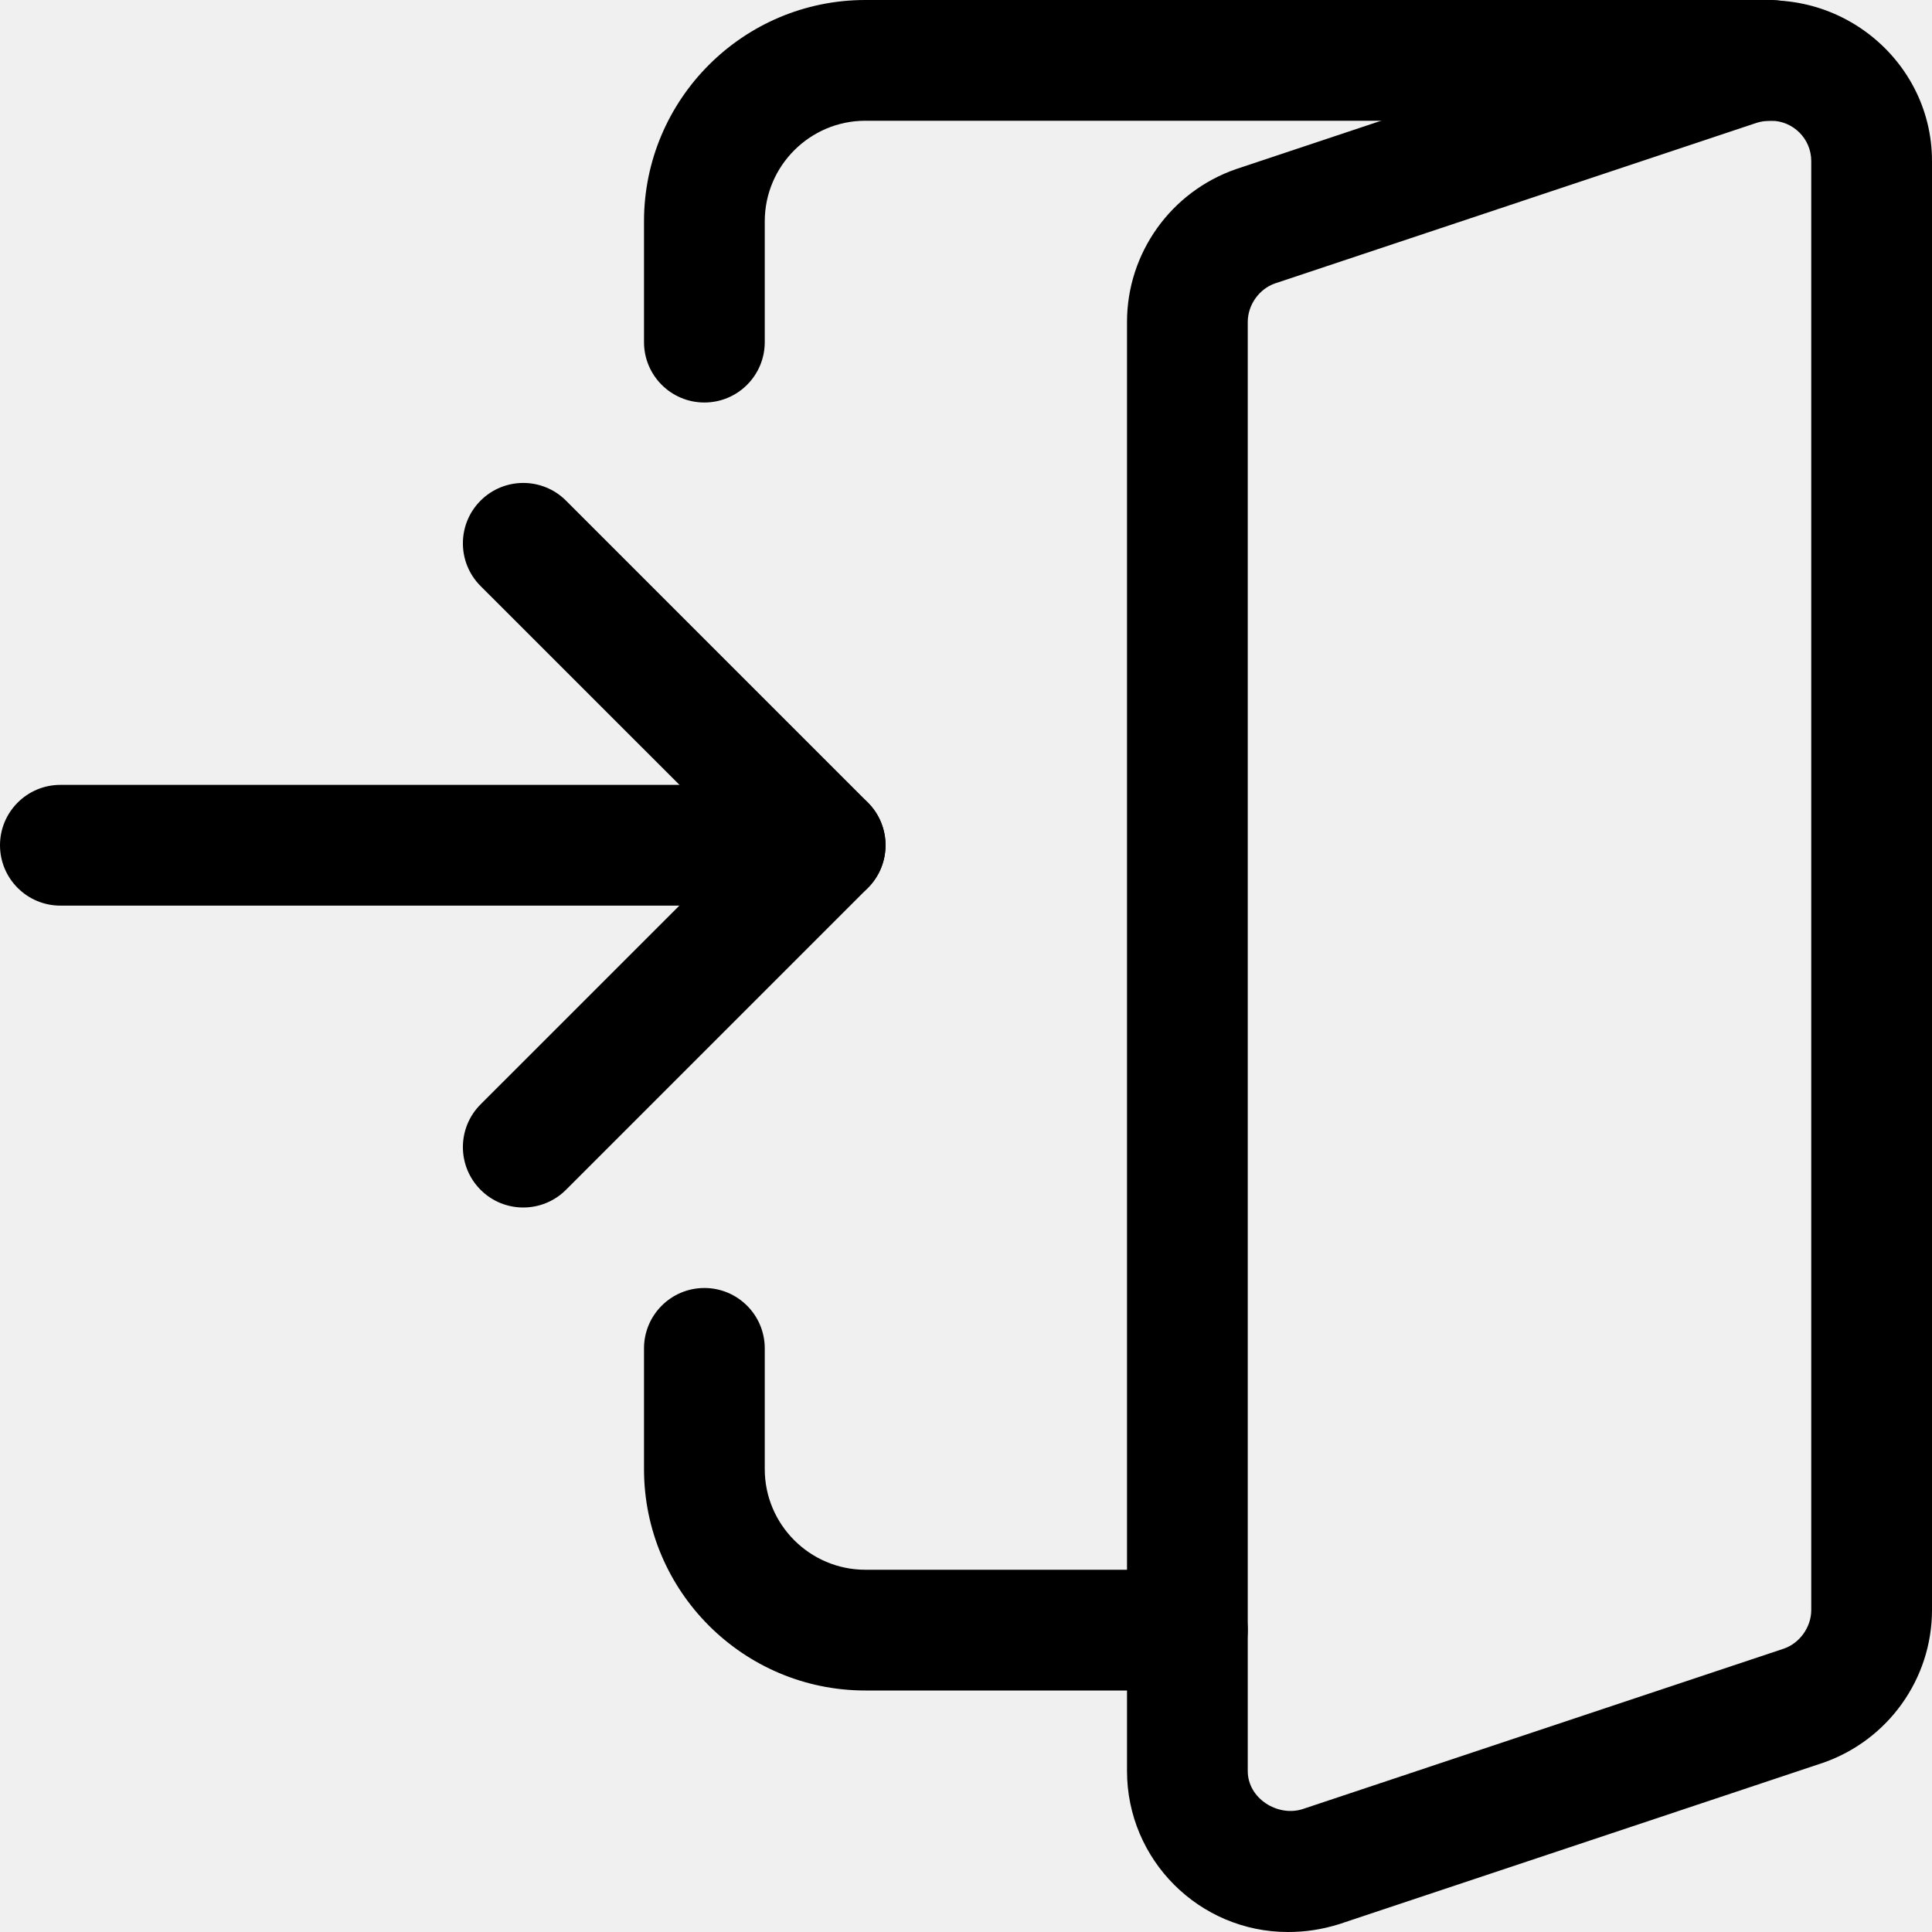
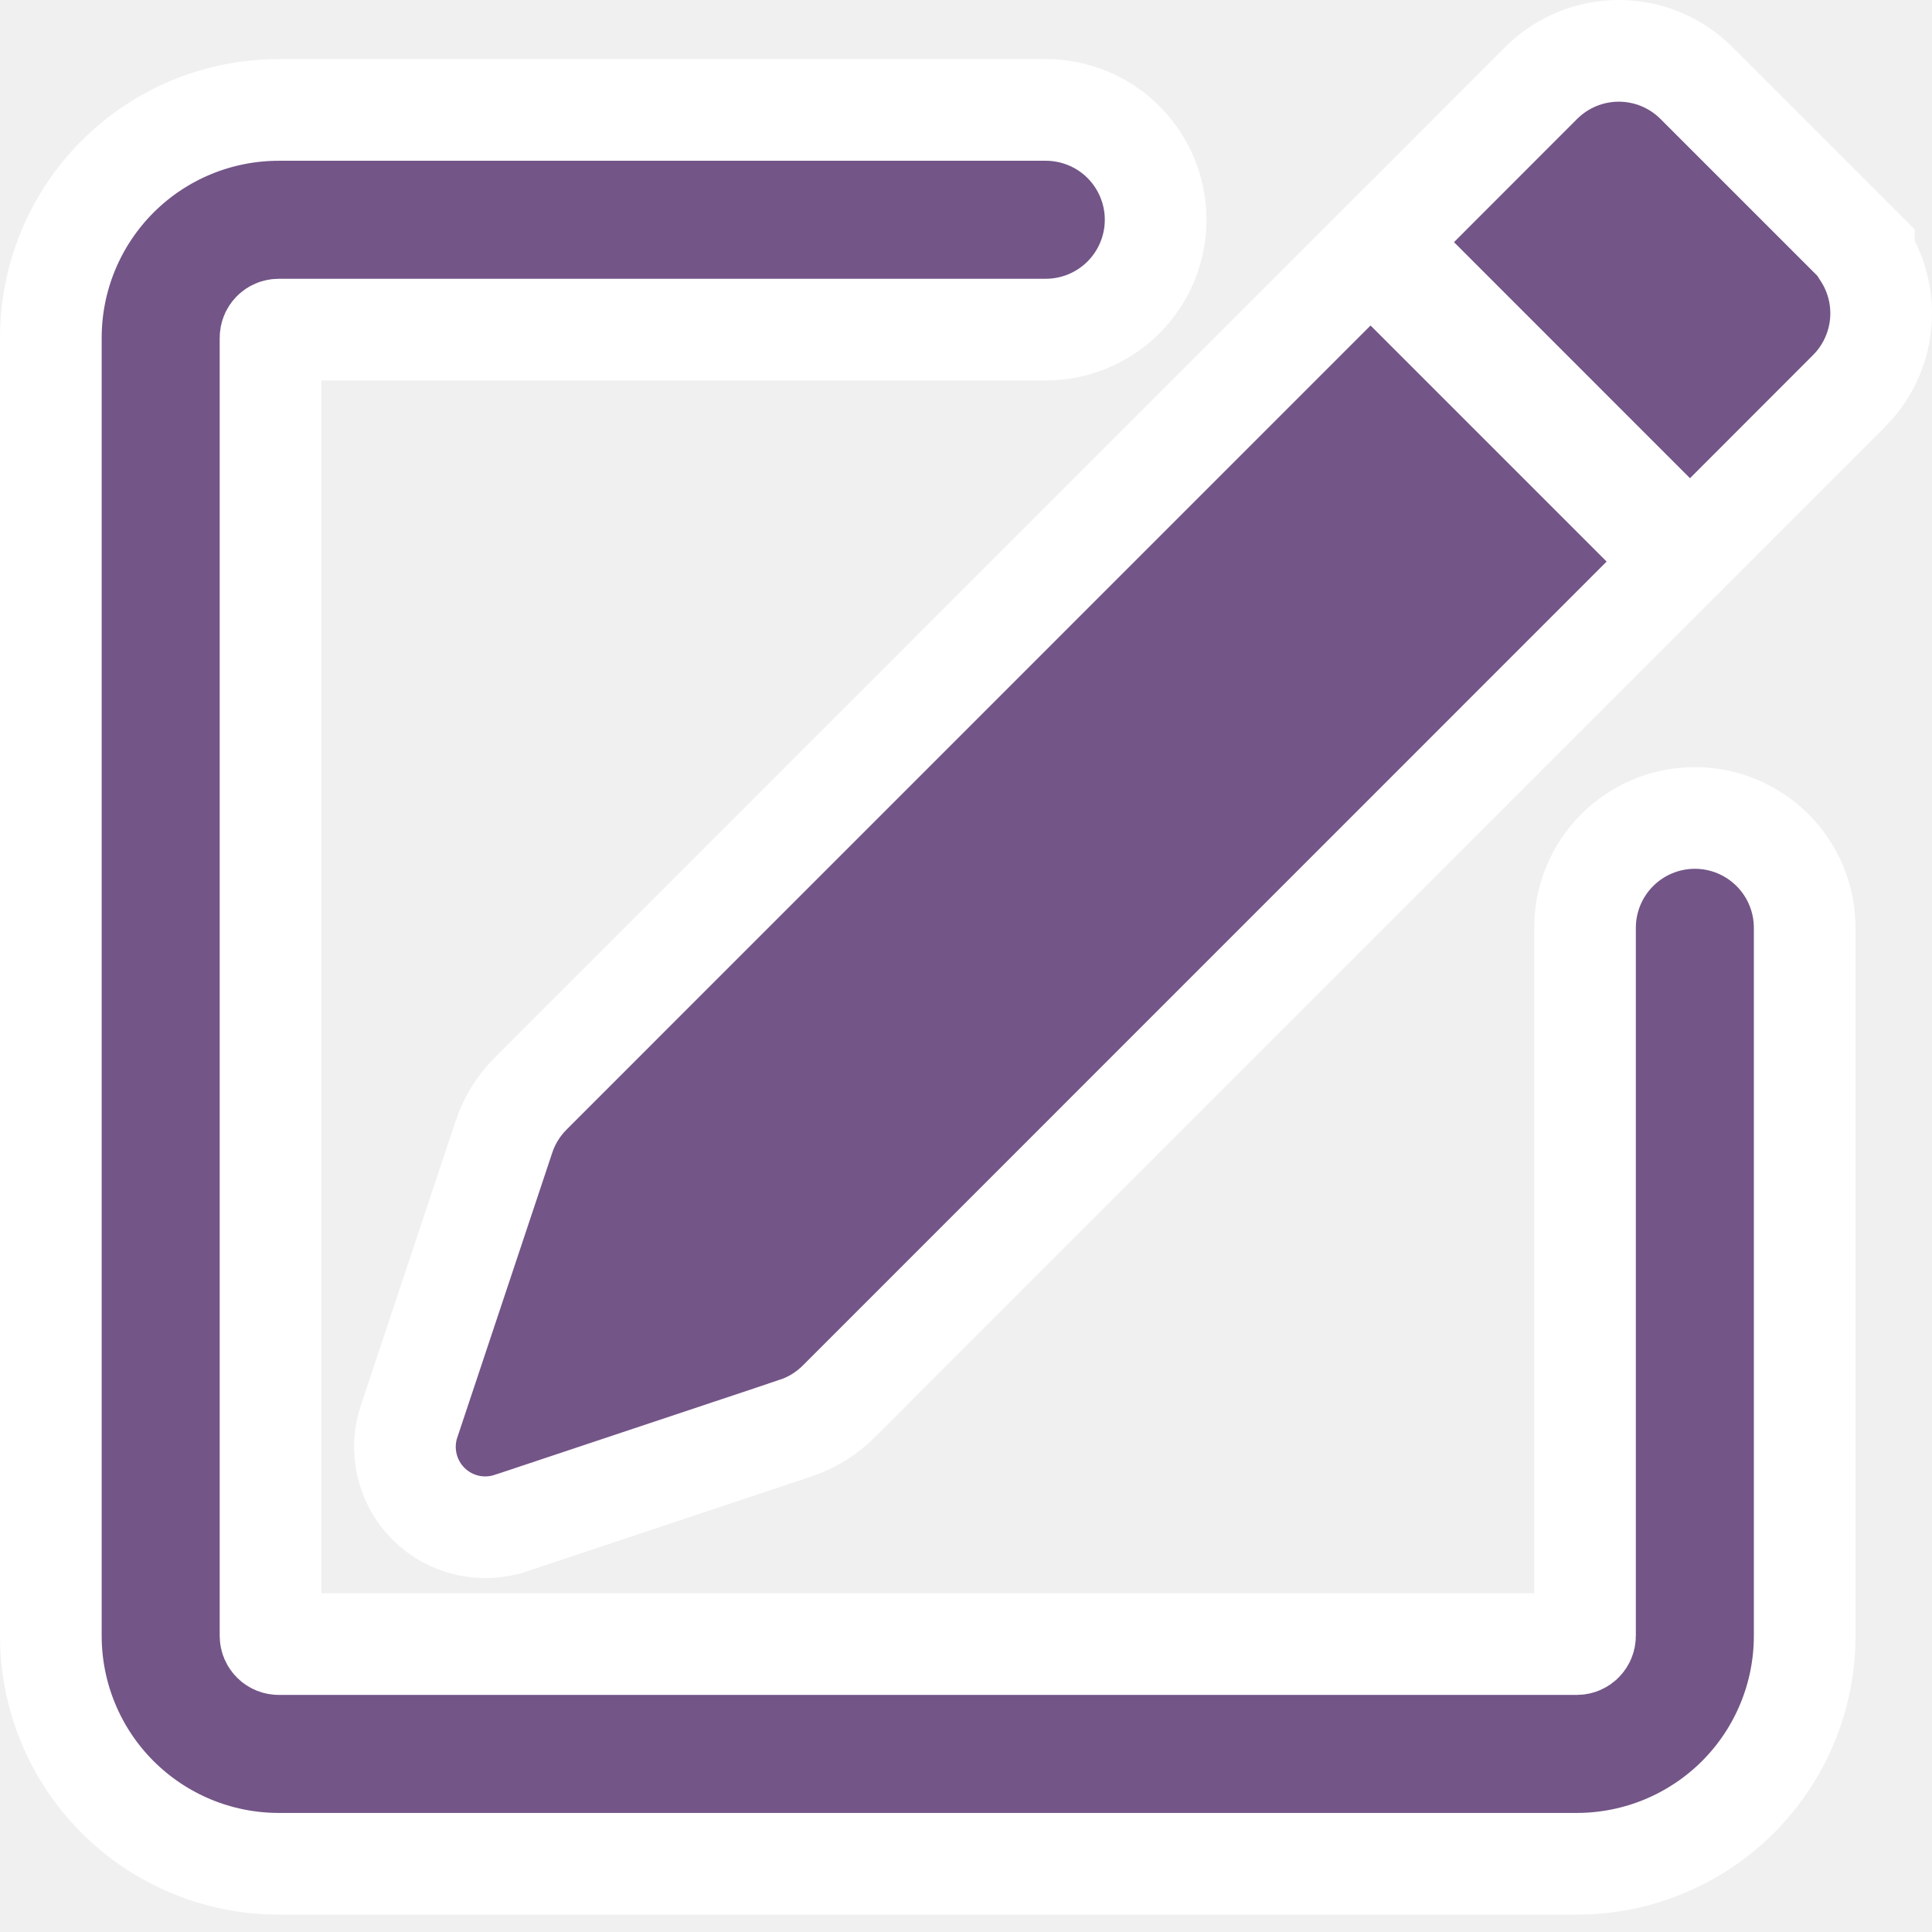
- <svg xmlns="http://www.w3.org/2000/svg" height="512pt" viewBox="0 0 512 512" width="512pt">
-   <path d="m218.668 240h-202.668c-8.832 0-16-7.168-16-16s7.168-16 16-16h202.668c8.832 0 16 7.168 16 16s-7.168 16-16 16zm0 0" />
-   <path d="m138.668 320c-4.098 0-8.191-1.559-11.309-4.691-6.25-6.254-6.25-16.387 0-22.637l68.695-68.691-68.695-68.672c-6.25-6.254-6.25-16.387 0-22.637s16.383-6.25 22.637 0l80 80c6.25 6.25 6.25 16.383 0 22.637l-80 80c-3.137 3.133-7.234 4.691-11.328 4.691zm0 0" />
-   <path d="m341.332 512c-23.531 0-42.664-19.137-42.664-42.668v-384c0-18.238 11.605-34.516 28.883-40.512l128.172-42.73c28.672-8.789 56.277 12.48 56.277 40.578v384c0 18.219-11.605 34.473-28.863 40.488l-128.215 42.754c-4.672 1.449-9 2.09-13.59 2.09zm128-480c-1.387 0-2.559.172-3.816.555l-127.637 42.559c-4.184 1.453-7.211 5.676-7.211 10.219v384c0 7.277 7.891 12.184 14.484 10.113l127.637-42.559c4.16-1.453 7.211-5.676 7.211-10.219v-384c0-5.867-4.777-10.668-10.668-10.668zm0 0" />
-   <path d="m186.668 106.668c-8.832 0-16-7.168-16-16v-32c0-32.363 26.301-58.668 58.664-58.668h240c8.832 0 16 7.168 16 16s-7.168 16-16 16h-240c-14.699 0-26.664 11.969-26.664 26.668v32c0 8.832-7.168 16-16 16zm0 0" />
-   <path d="m314.668 448h-85.336c-32.363 0-58.664-26.305-58.664-58.668v-32c0-8.832 7.168-16 16-16s16 7.168 16 16v32c0 14.699 11.965 26.668 26.664 26.668h85.336c8.832 0 16 7.168 16 16s-7.168 16-16 16zm0 0" />
+ <svg xmlns="http://www.w3.org/2000/svg" width="38" height="38" viewBox="0 0 38 38" fill="none">
+   <path d="M36.369 7.689L36.37 7.688C36.773 7.283 37 6.735 37 6.163C37 5.748 36.881 5.346 36.661 5.001V4.927L36.368 4.634L33.367 1.633L33.367 1.633C32.962 1.228 32.413 1 31.84 1C31.267 1 30.717 1.228 30.312 1.633L30.312 1.633L27.891 4.056L27.184 4.763L27.891 5.47L32.533 10.113L33.241 10.82L33.948 10.112L36.369 7.689ZM32.599 11.044V10.63L32.306 10.337L27.664 5.695L26.957 4.988L26.25 5.695L10.436 21.511C10.436 21.511 10.436 21.511 10.436 21.511C10.198 21.749 10.019 22.038 9.913 22.357C9.913 22.357 9.913 22.358 9.913 22.358L8.045 27.96L8.044 27.962C7.952 28.24 7.939 28.538 8.007 28.823C8.074 29.108 8.22 29.369 8.427 29.576C8.634 29.784 8.895 29.929 9.18 29.997C9.465 30.064 9.764 30.051 10.042 29.959L10.043 29.959L15.643 28.091C15.643 28.091 15.644 28.091 15.645 28.09C15.963 27.986 16.252 27.808 16.489 27.573L16.492 27.57L32.306 11.754L32.599 11.461V11.046V11.044Z" fill="#735587" stroke="white" stroke-width="2" />
+   <path d="M1 32.176C1 33.364 1.472 34.505 2.313 35.345C3.153 36.185 4.293 36.658 5.482 36.658H31.014C32.203 36.658 33.343 36.185 34.184 35.345C35.024 34.505 35.496 33.364 35.496 32.176V18.249C35.496 17.676 35.269 17.126 34.863 16.721C34.458 16.316 33.909 16.088 33.336 16.088C32.763 16.088 32.213 16.316 31.808 16.721C31.403 17.126 31.175 17.676 31.175 18.249V32.176C31.175 32.218 31.158 32.259 31.128 32.289C31.098 32.32 31.057 32.337 31.014 32.337H5.482C5.439 32.337 5.398 32.32 5.368 32.289C5.338 32.259 5.321 32.218 5.321 32.176V6.643C5.321 6.601 5.338 6.56 5.368 6.53C5.398 6.5 5.439 6.483 5.482 6.483H20.569C21.142 6.483 21.692 6.255 22.097 5.85C22.502 5.445 22.73 4.895 22.73 4.322C22.73 3.749 22.502 3.2 22.097 2.794C21.692 2.389 21.142 2.162 20.569 2.162H5.482C4.293 2.162 3.153 2.634 2.313 3.474C1.472 4.315 1 5.455 1 6.643V32.176Z" fill="#735587" stroke="white" stroke-width="2" />
</svg>
